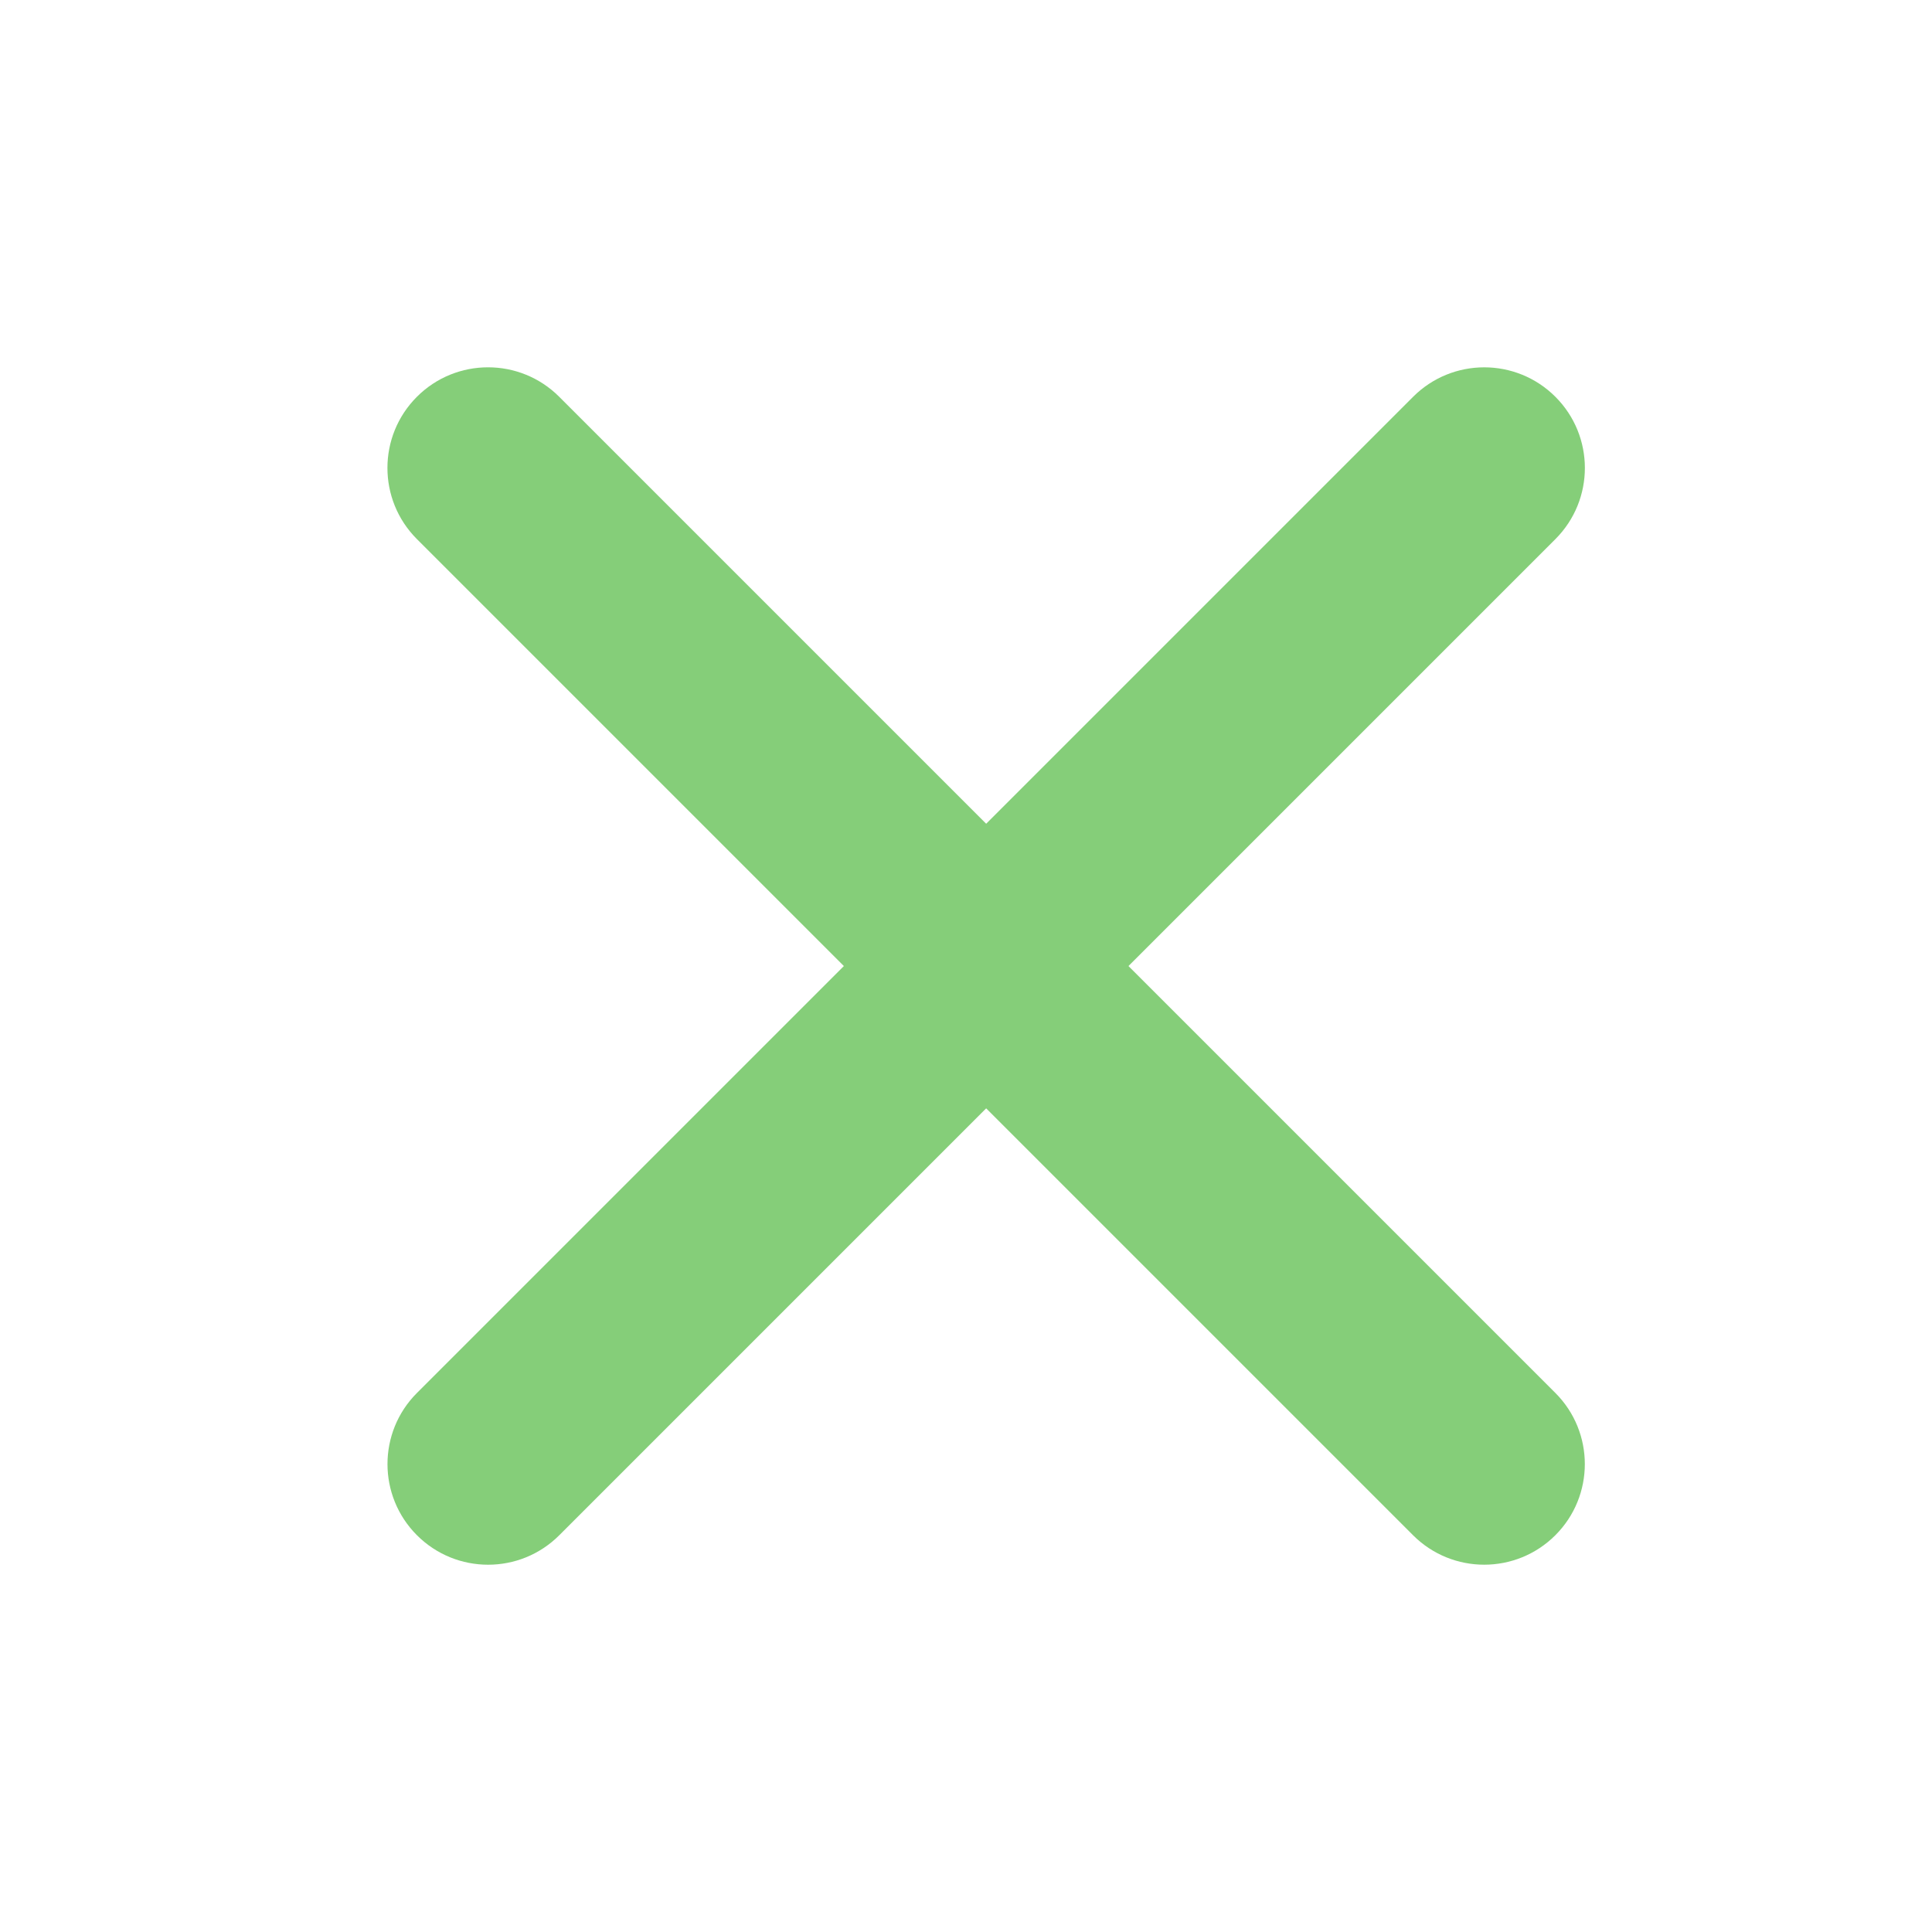
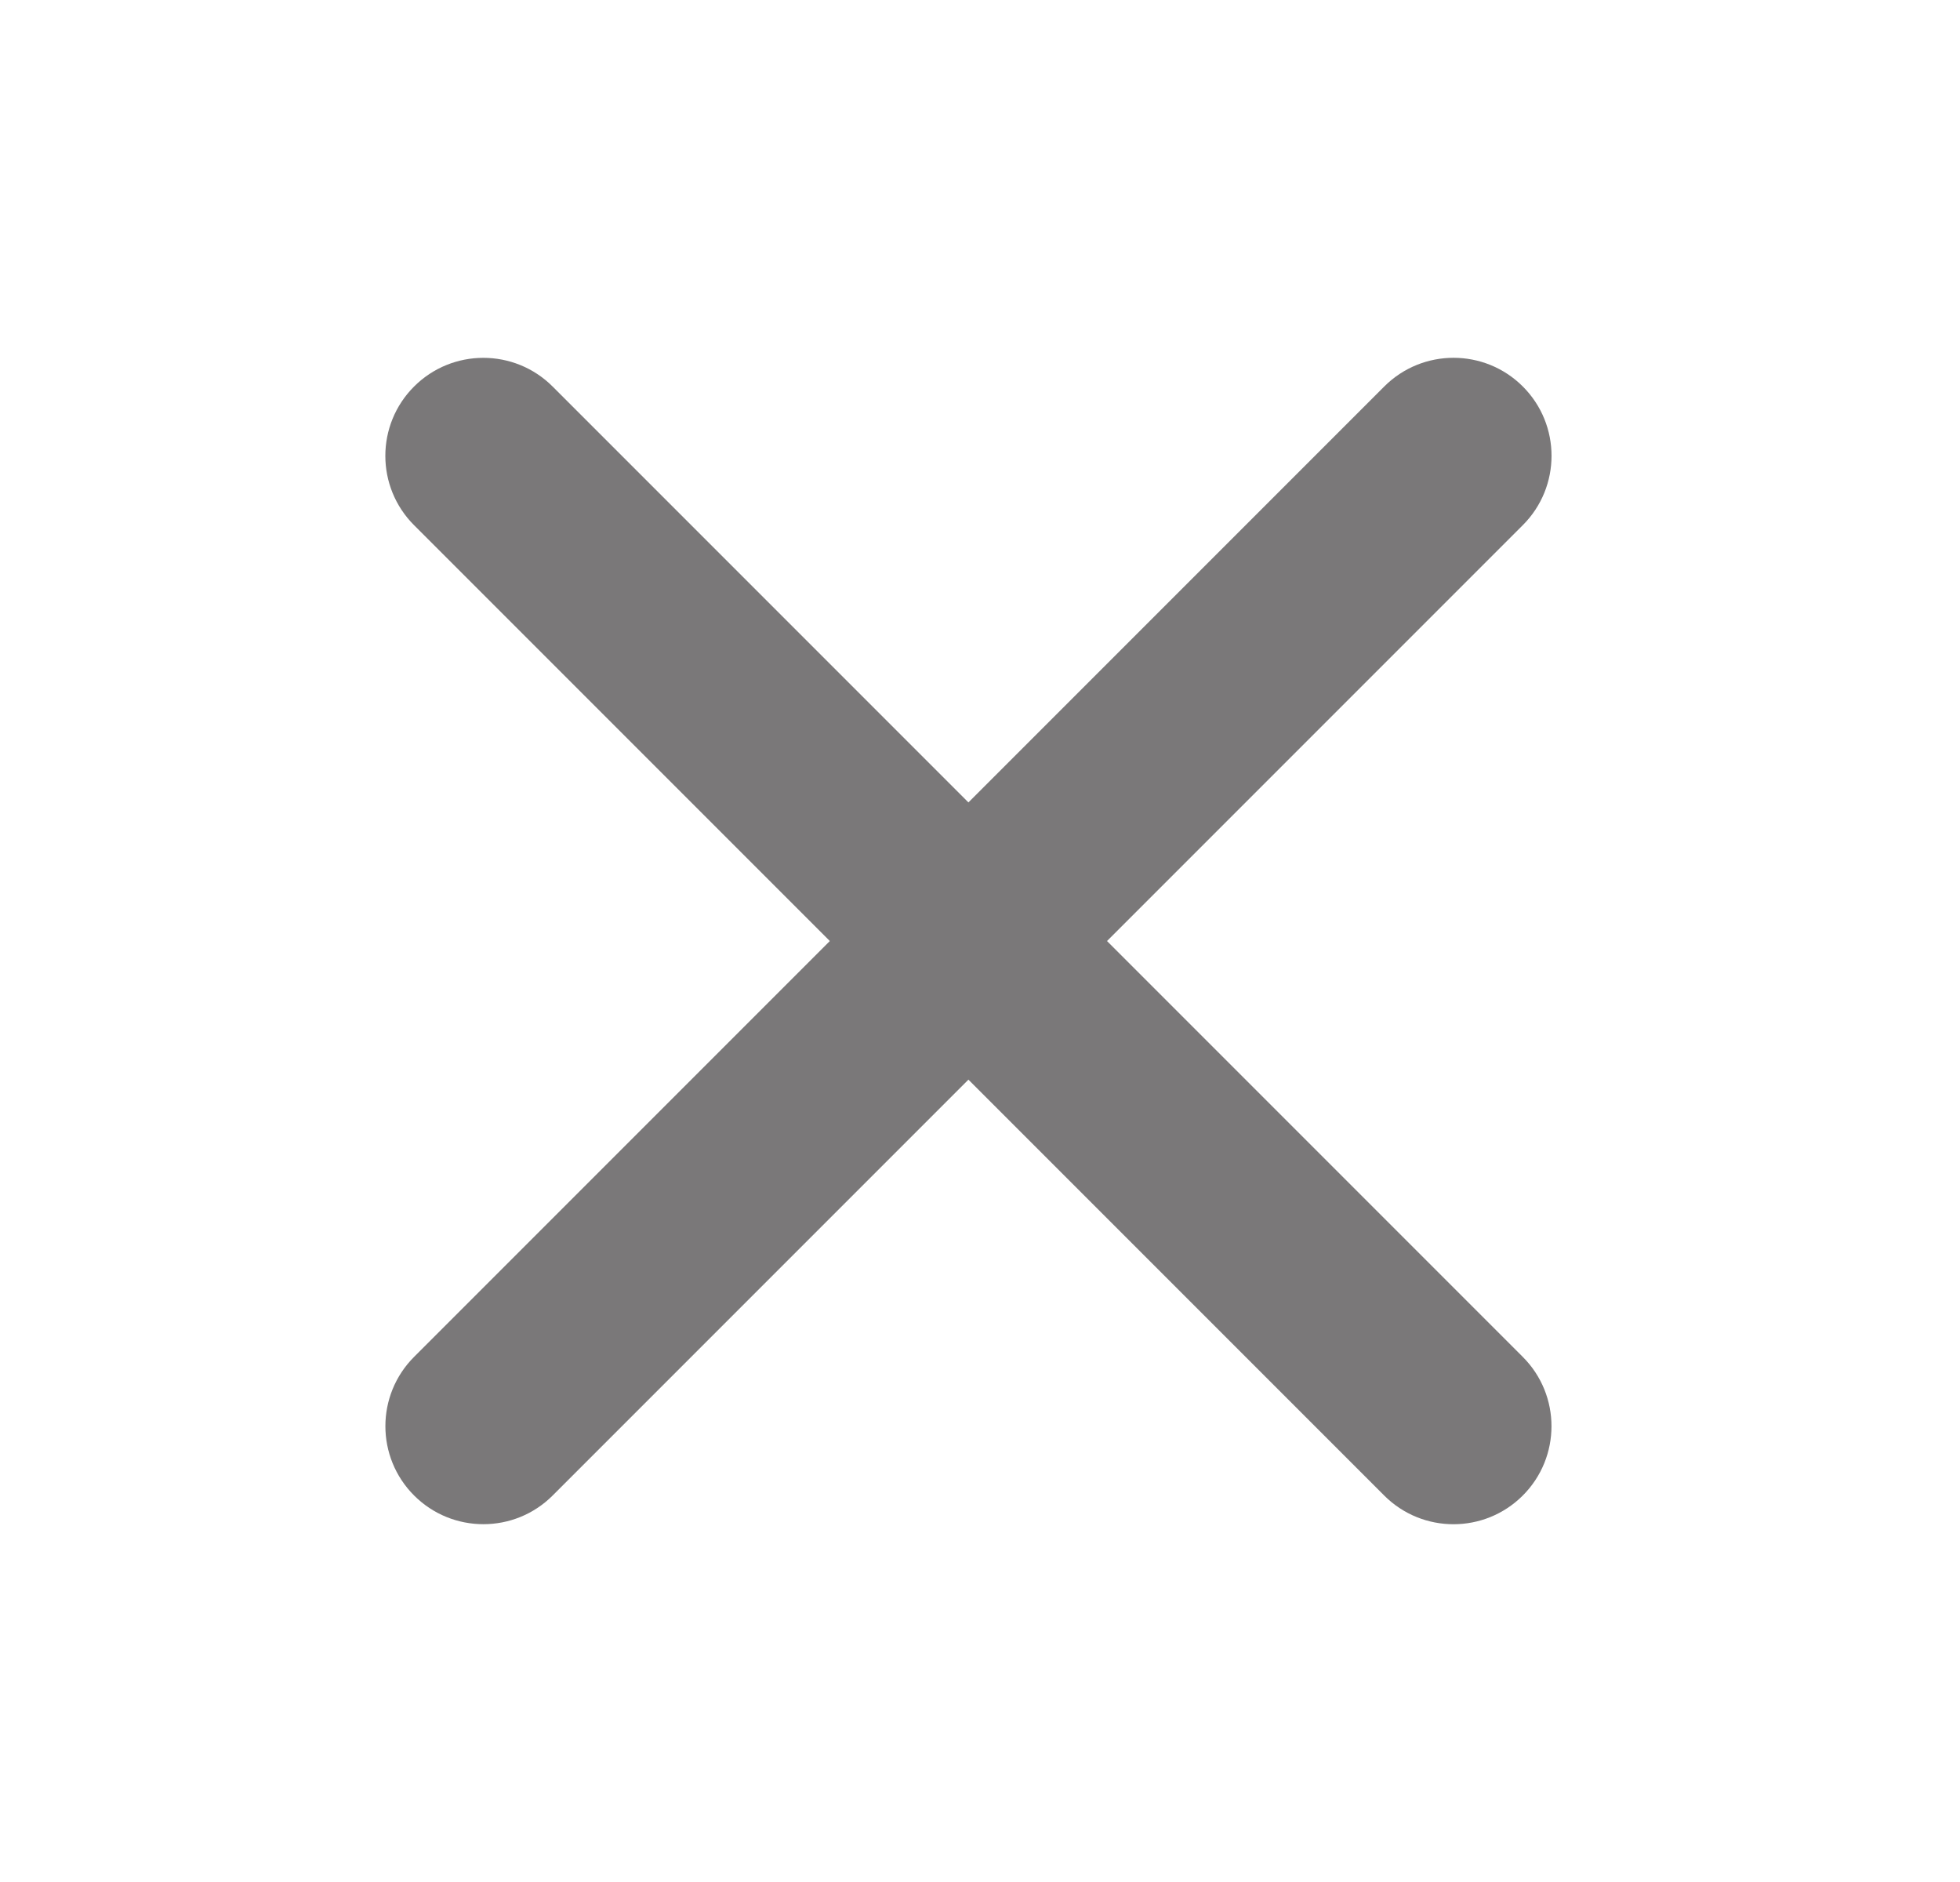
- <svg xmlns="http://www.w3.org/2000/svg" width="24" height="24" viewBox="0 0 24 24" fill="none">
-   <rect x="18.438" y="4.045" width="2.5" height="20" rx="1.25" transform="rotate(45 18.4375 4.04504)" fill="#85CE79" />
-   <rect x="4.295" y="5.813" width="2.5" height="20" rx="1.25" transform="rotate(-45 4.29492 5.81281)" fill="#85CE79" />
+ <svg xmlns="http://www.w3.org/2000/svg" width="25" height="24" viewBox="0 0 25 24" fill="none">
+   <rect x="18.54" y="4.045" width="2.5" height="20" rx="1.25" transform="rotate(45 18.54 4.04504)" fill="#7A7879" />
+   <rect x="4.397" y="5.813" width="2.5" height="20" rx="1.25" transform="rotate(-45 4.39746 5.81281)" fill="#7A7879" />
</svg>
